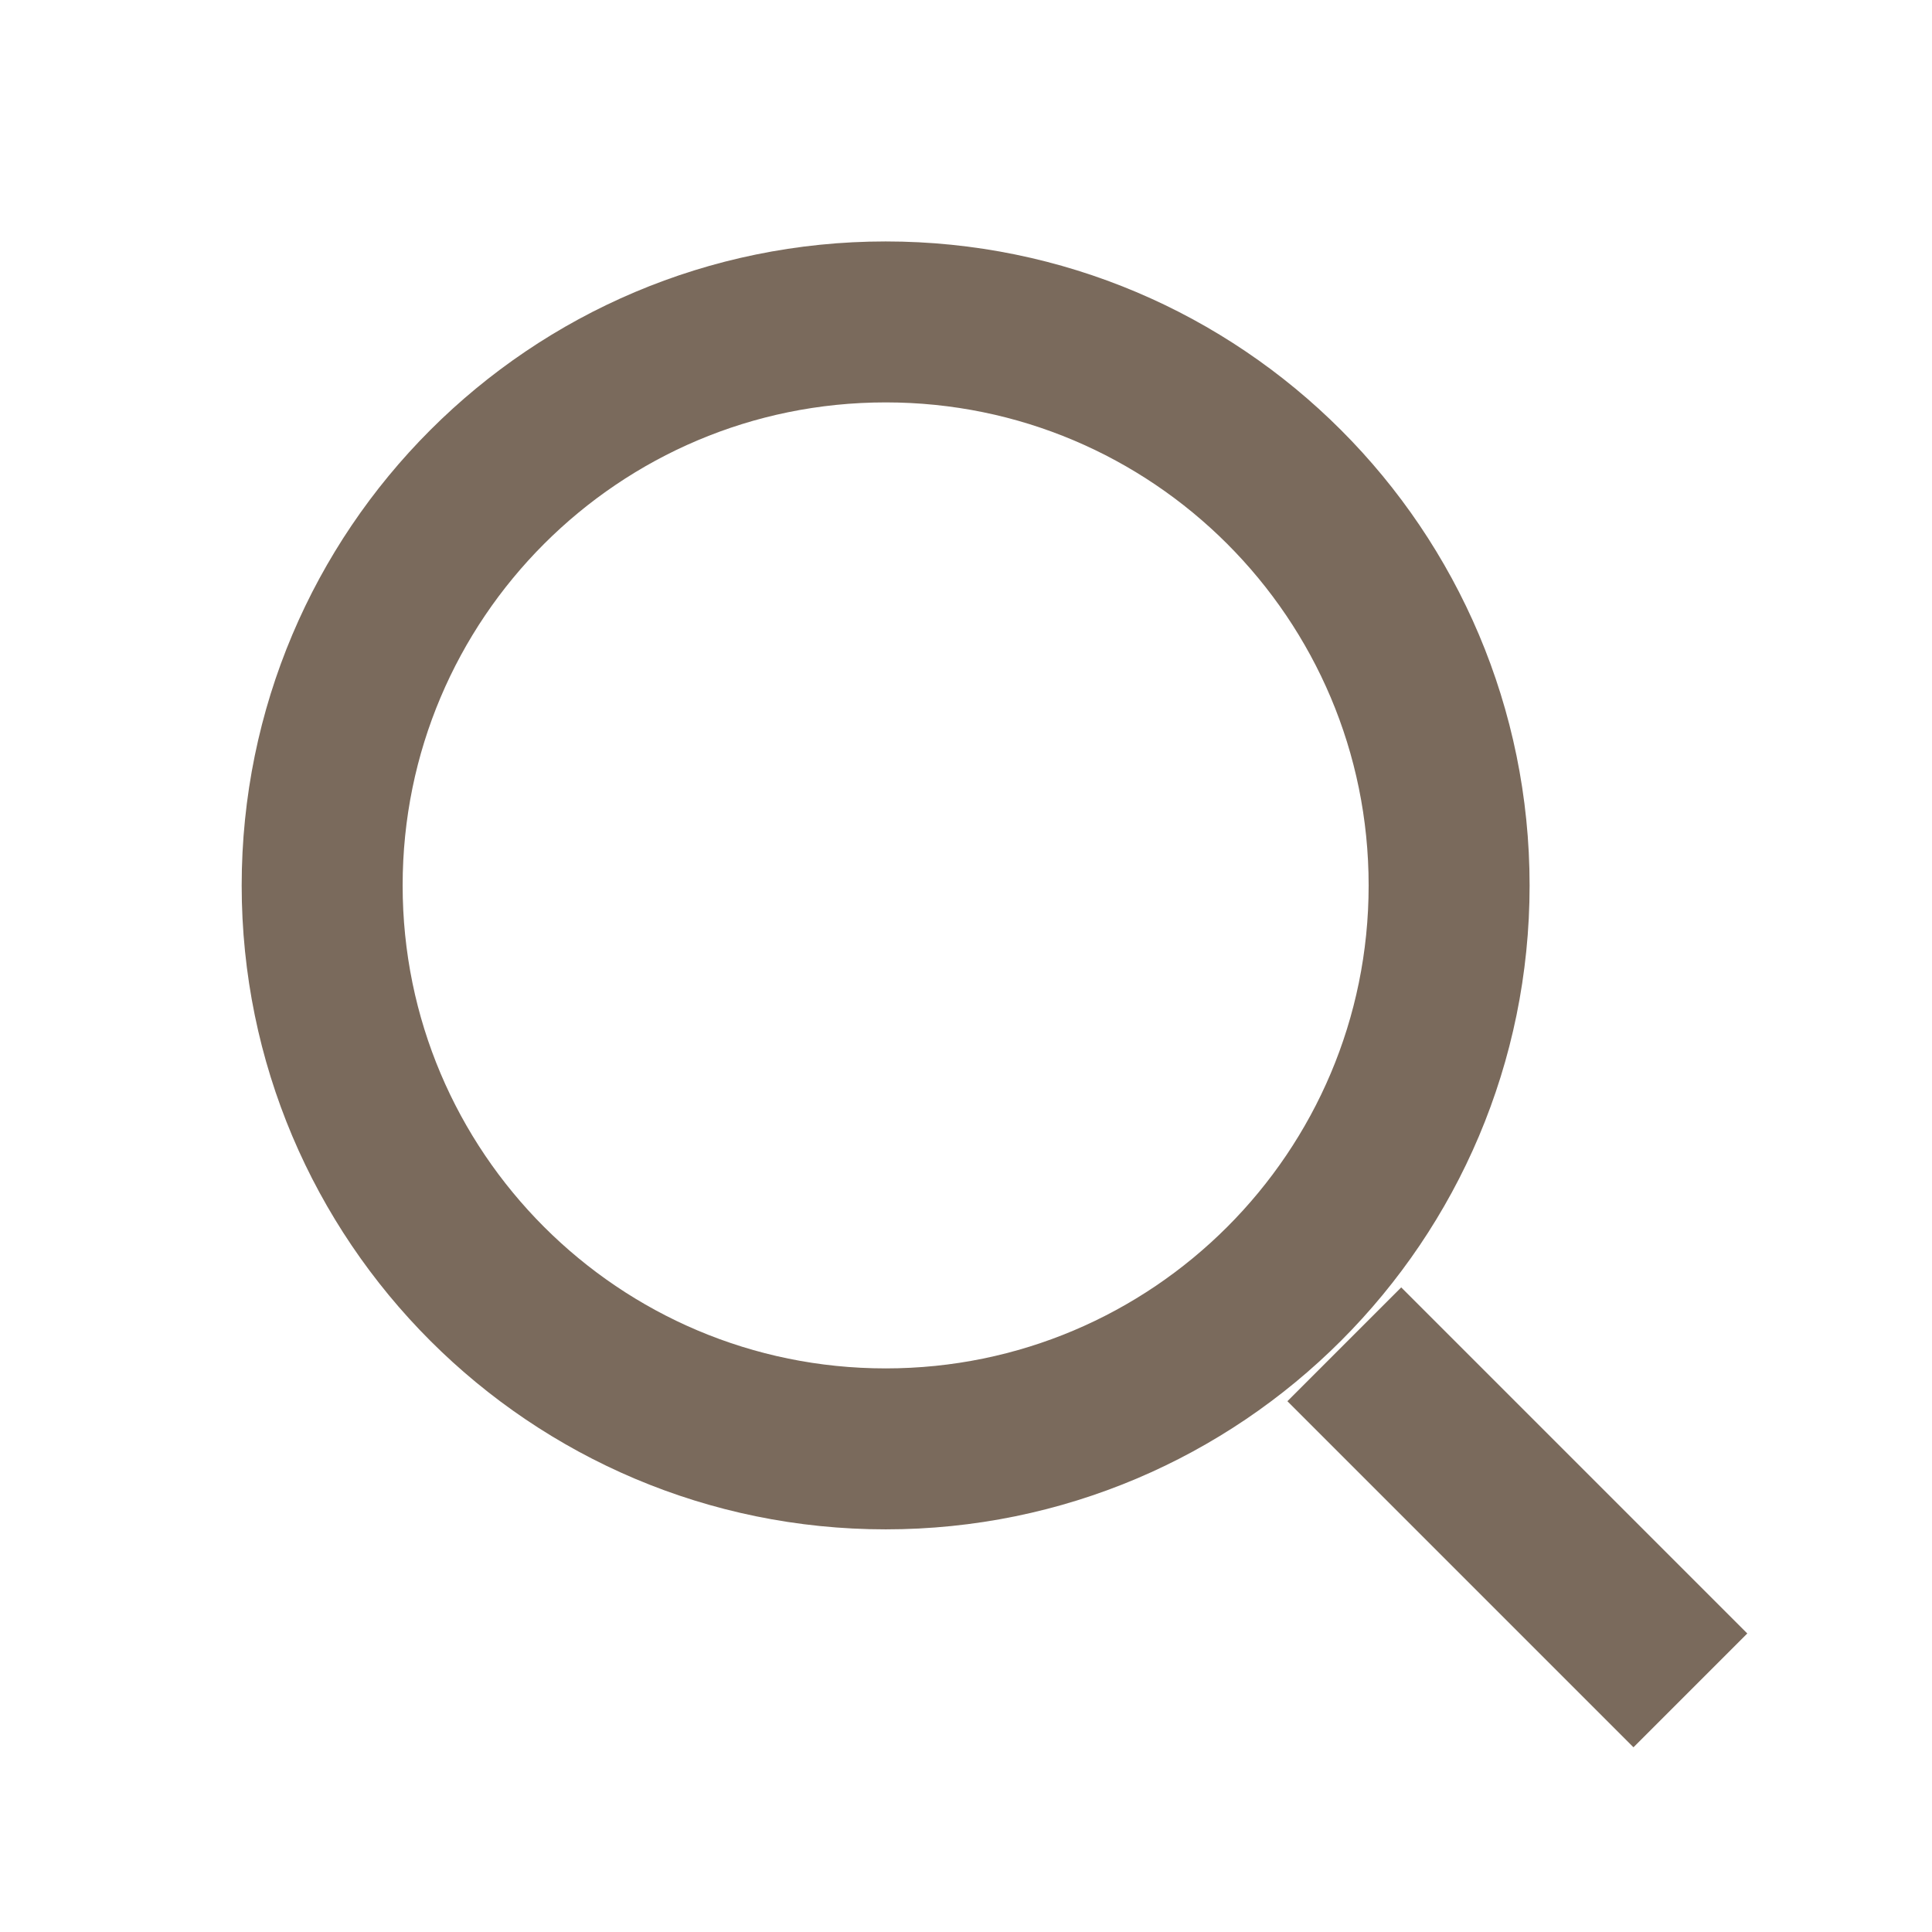
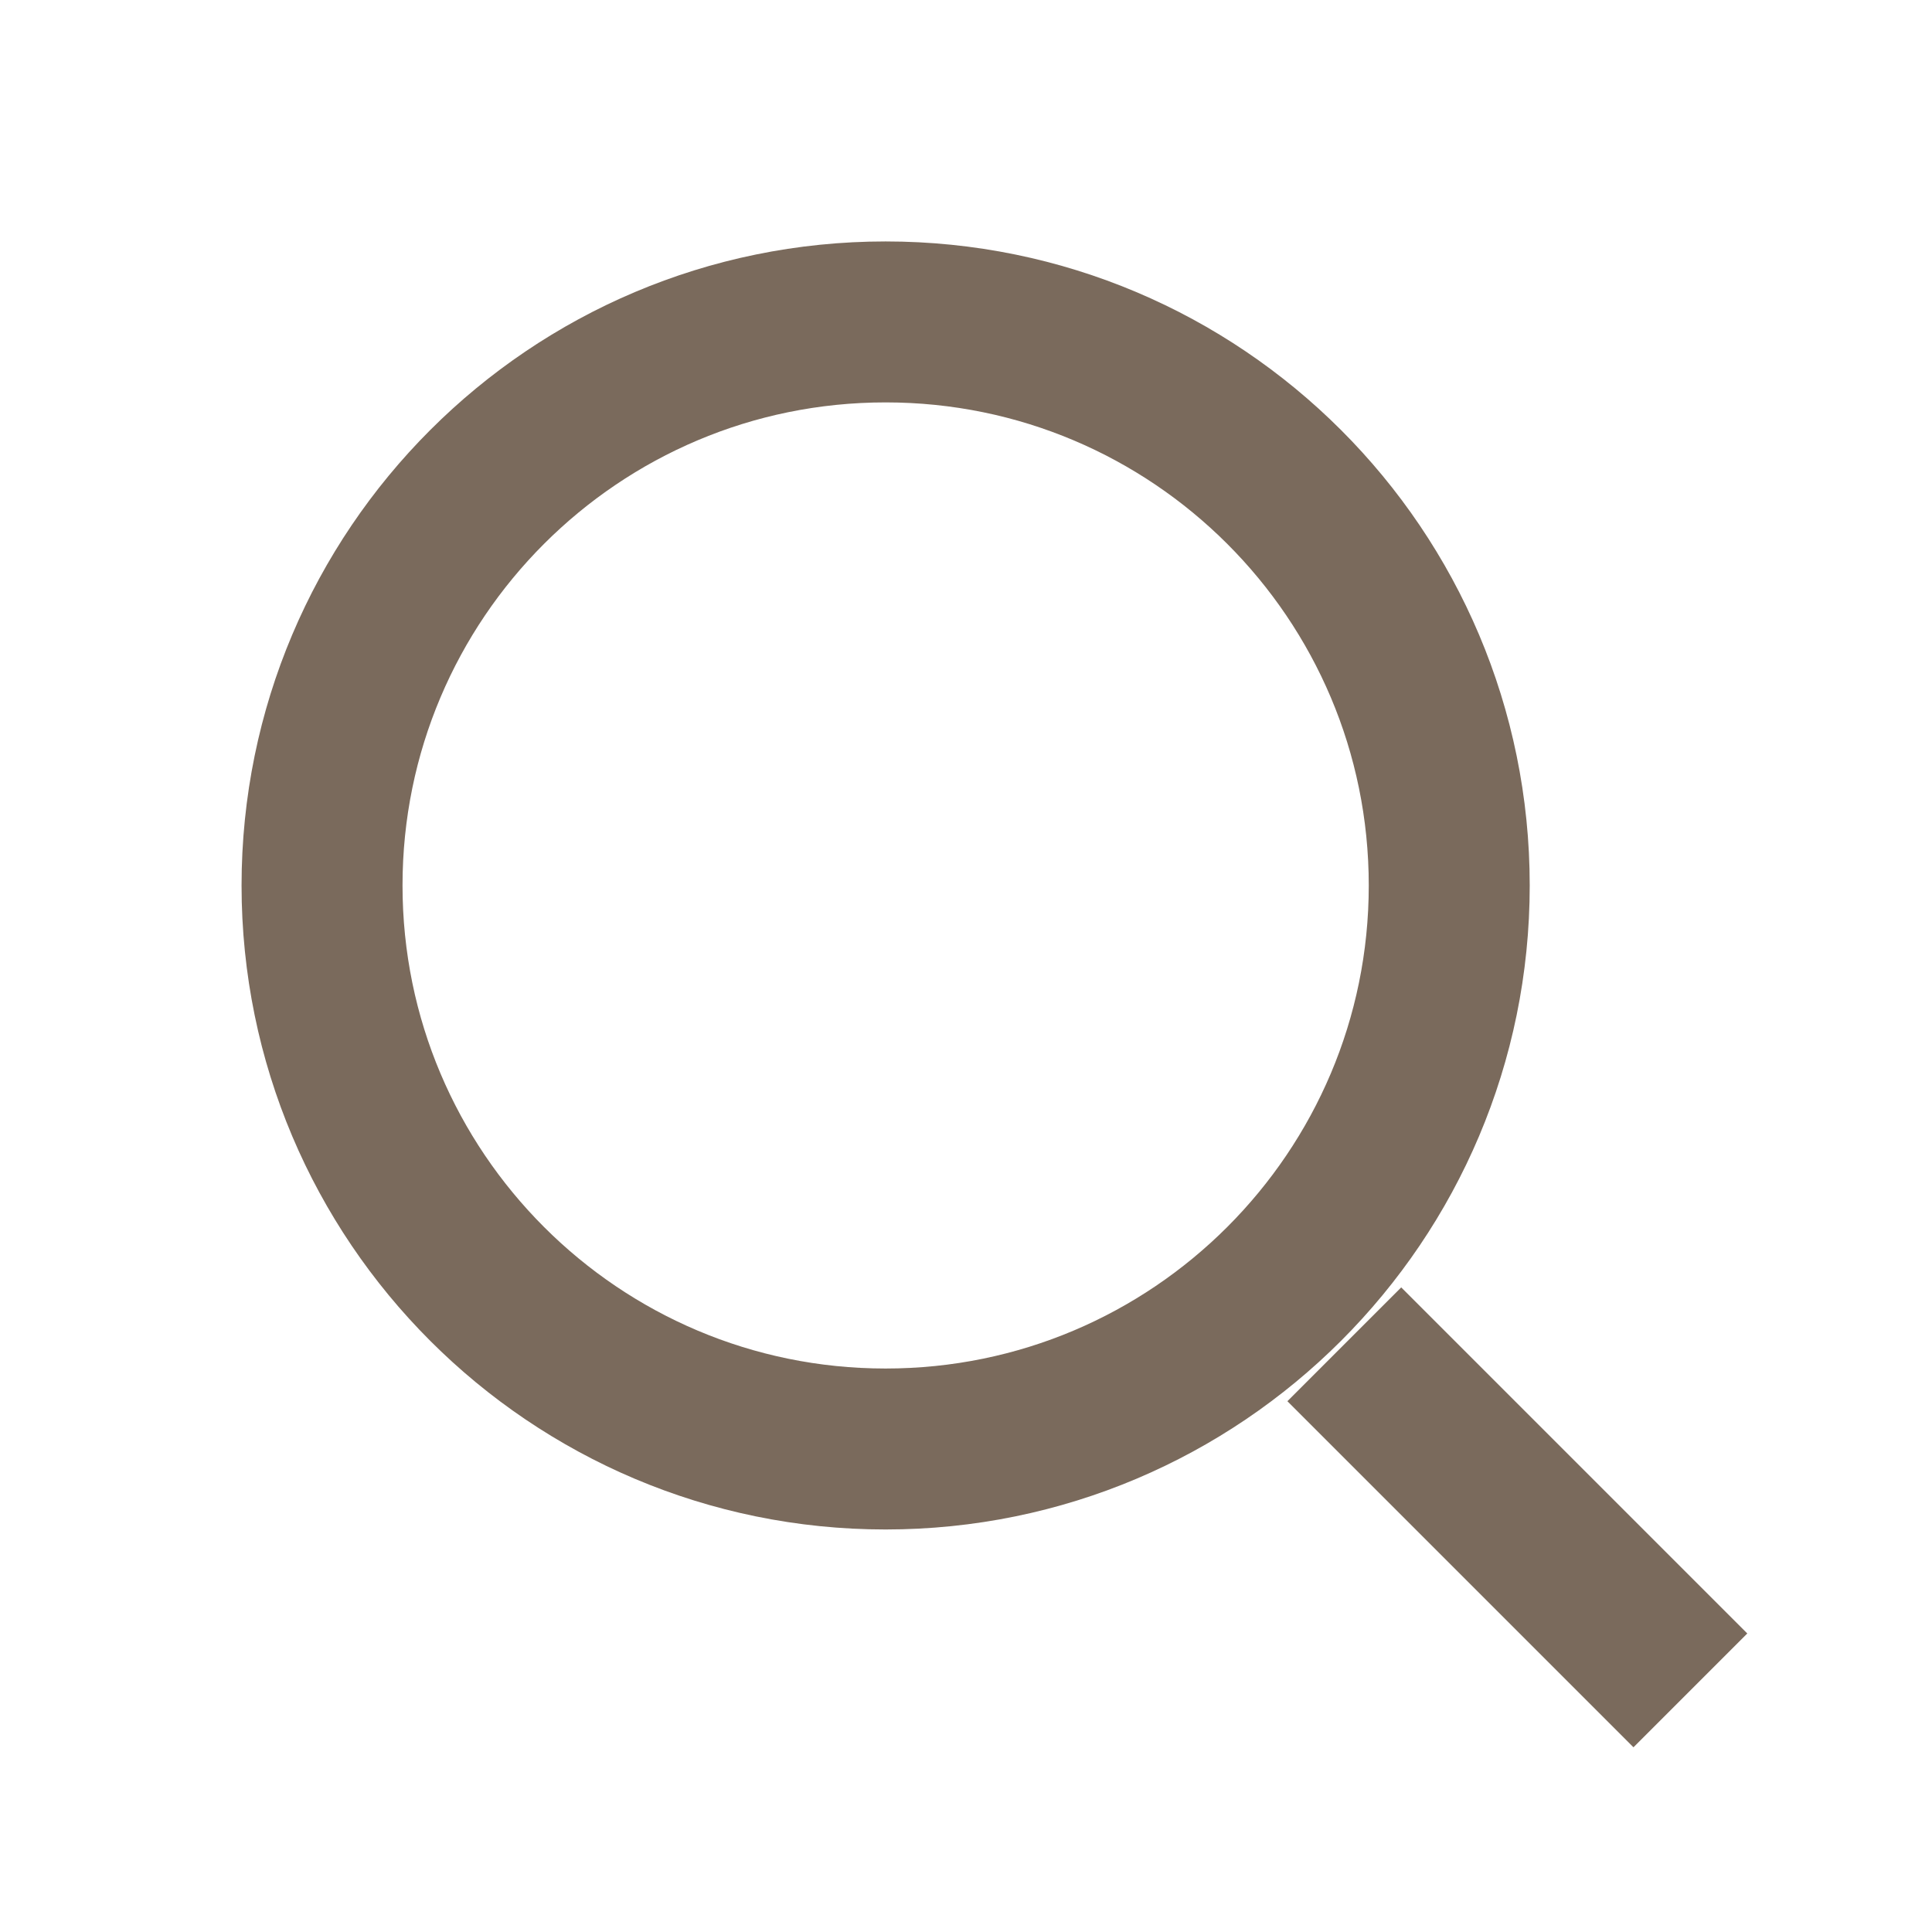
<svg xmlns="http://www.w3.org/2000/svg" preserveAspectRatio="none" overflow="visible" style="display: block;" width="16" height="16" viewBox="0 0 16 16" fill="none">
  <g id="SVG">
-     <path id="Vector" d="M12.001 7.333C12.001 9.91 9.912 11.999 7.335 11.999C4.757 11.999 2.668 9.91 2.668 7.333C2.668 4.755 4.757 2.666 7.335 2.666C9.912 2.666 12.001 4.755 12.001 7.333Z" stroke-width="1.333" stroke="#7A6A5C" />
+     <path id="Vector" d="M12.002 7.333C12.002 9.91 9.912 12 7.334 12C4.757 12 2.667 9.91 2.667 7.333C2.667 4.755 4.757 2.666 7.334 2.666C9.912 2.666 12.002 4.755 12.002 7.333Z" stroke-width="1.333" stroke="#7A6A5C" />
    <path id="Vector_2" d="M13.999 13.999L11.133 11.133" stroke-width="1.333" stroke="#7A6A5C" />
  </g>
</svg>
